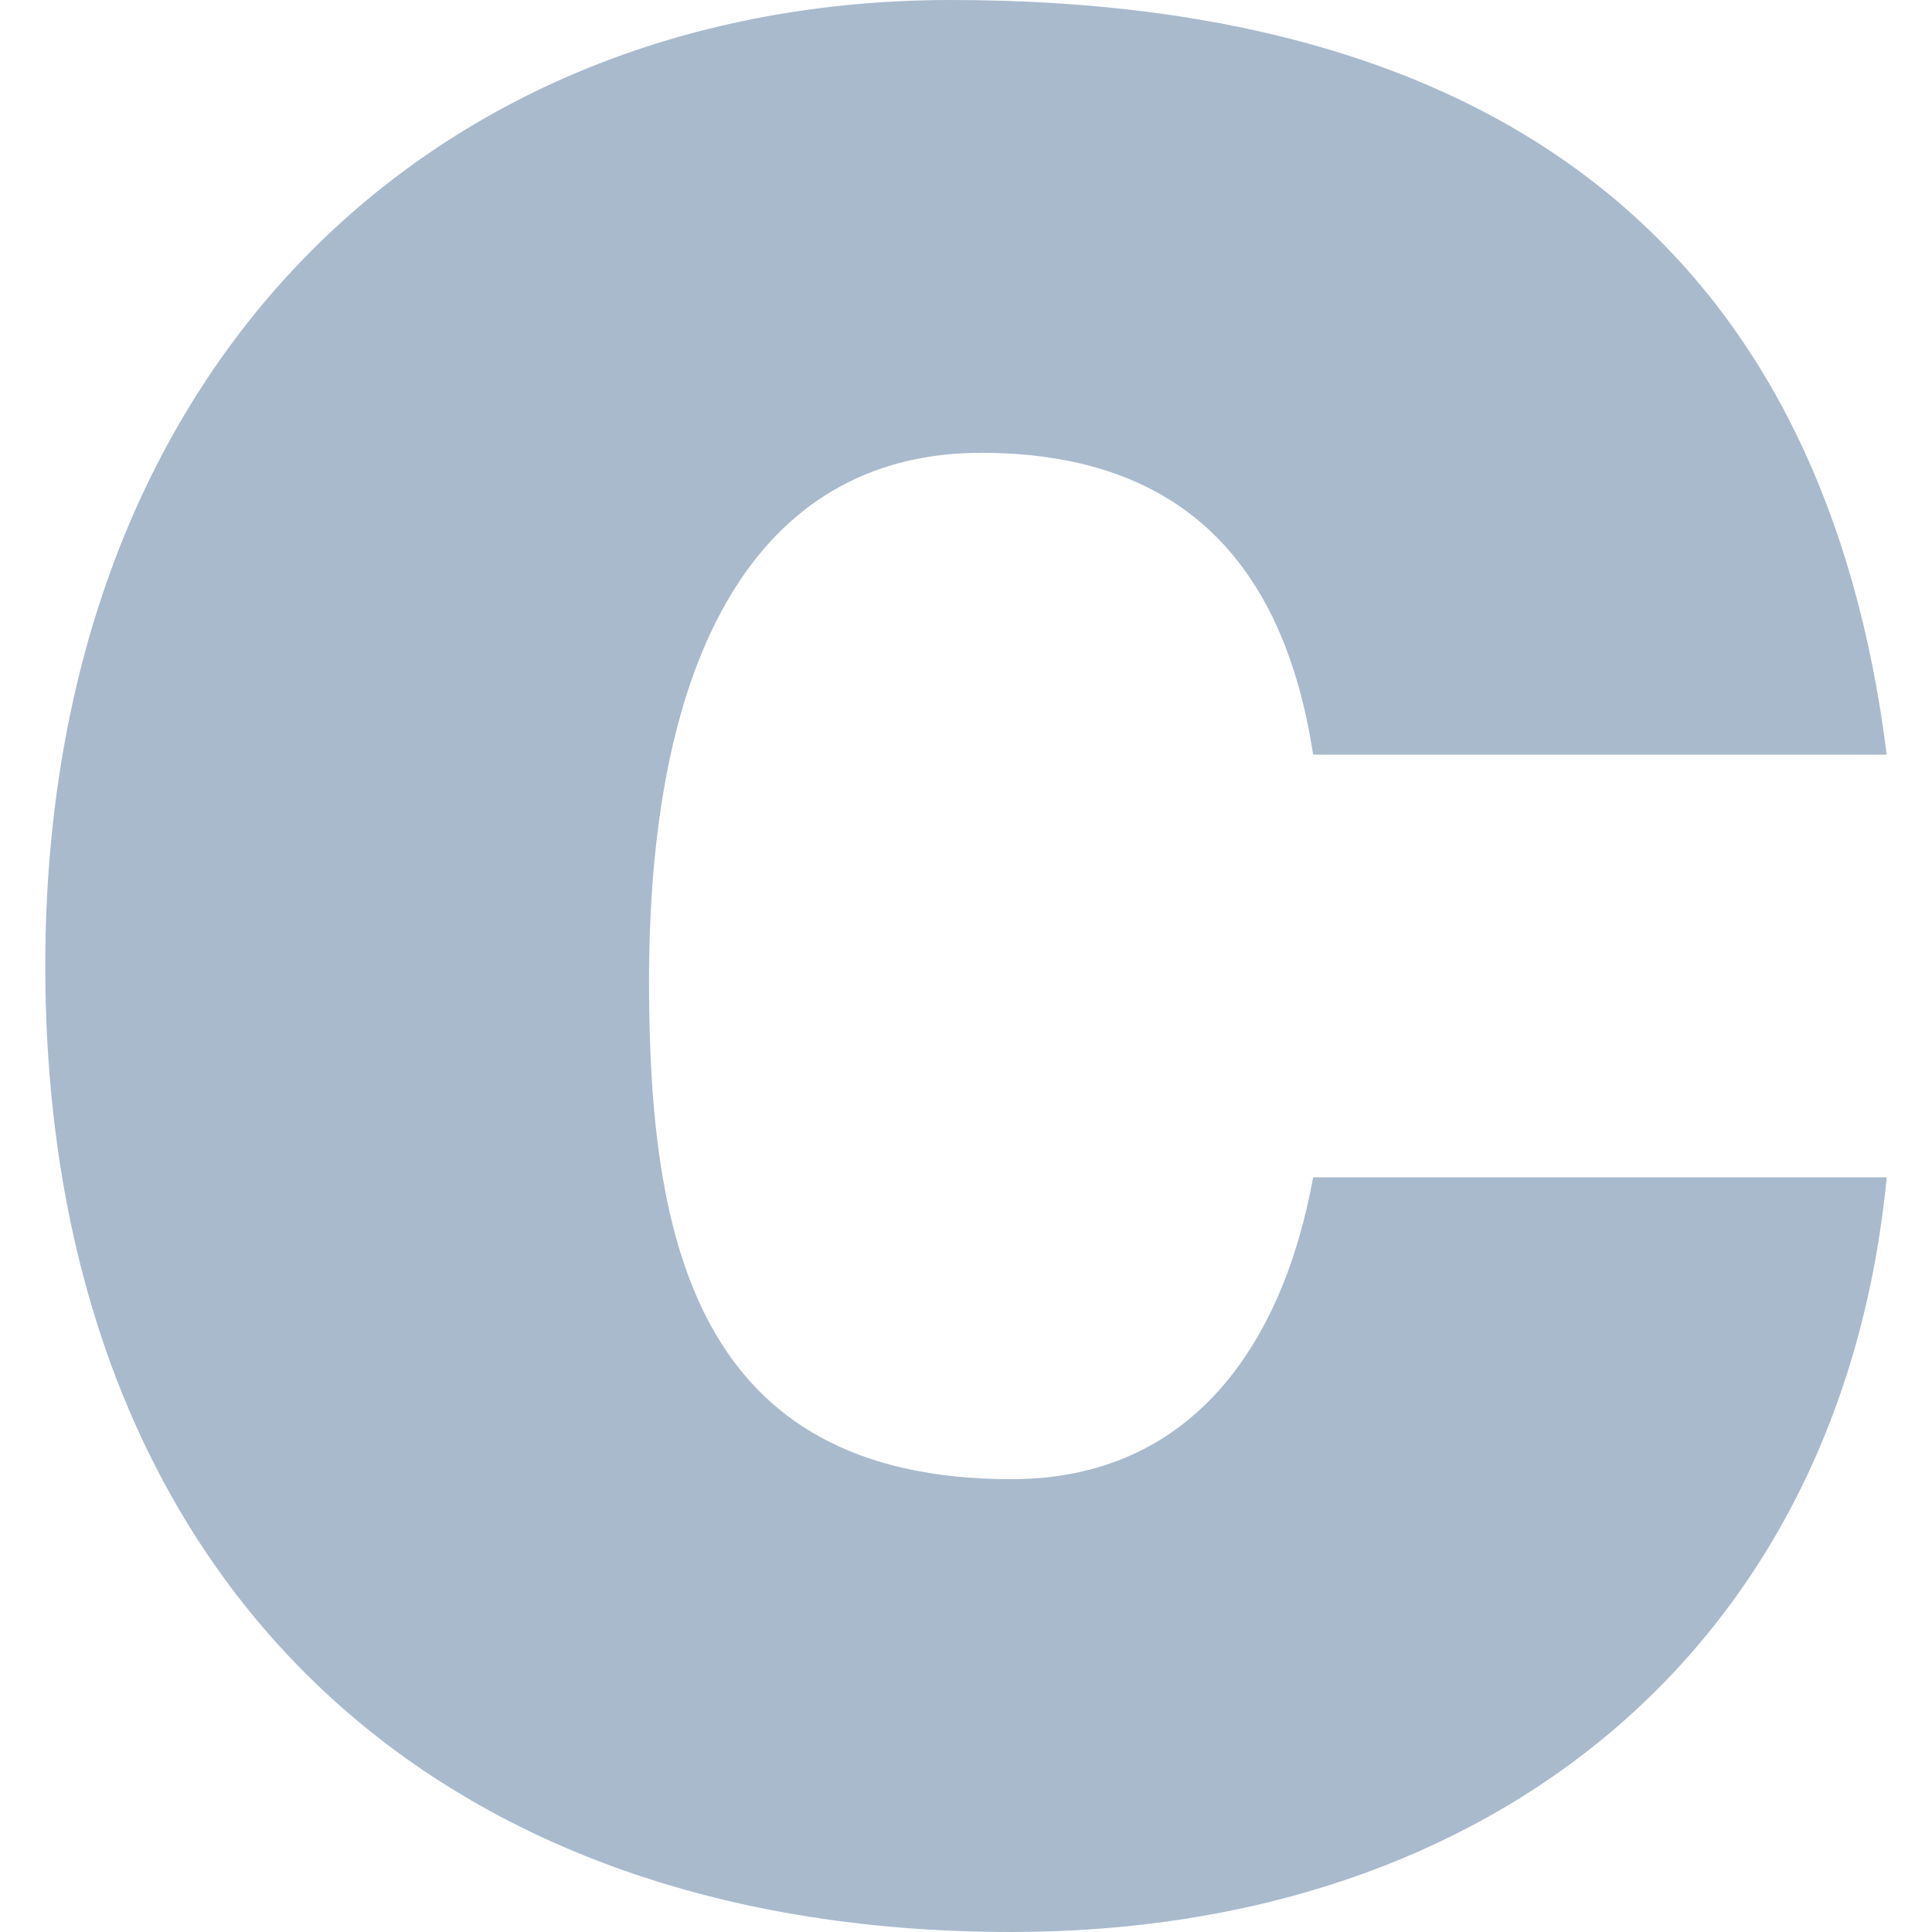
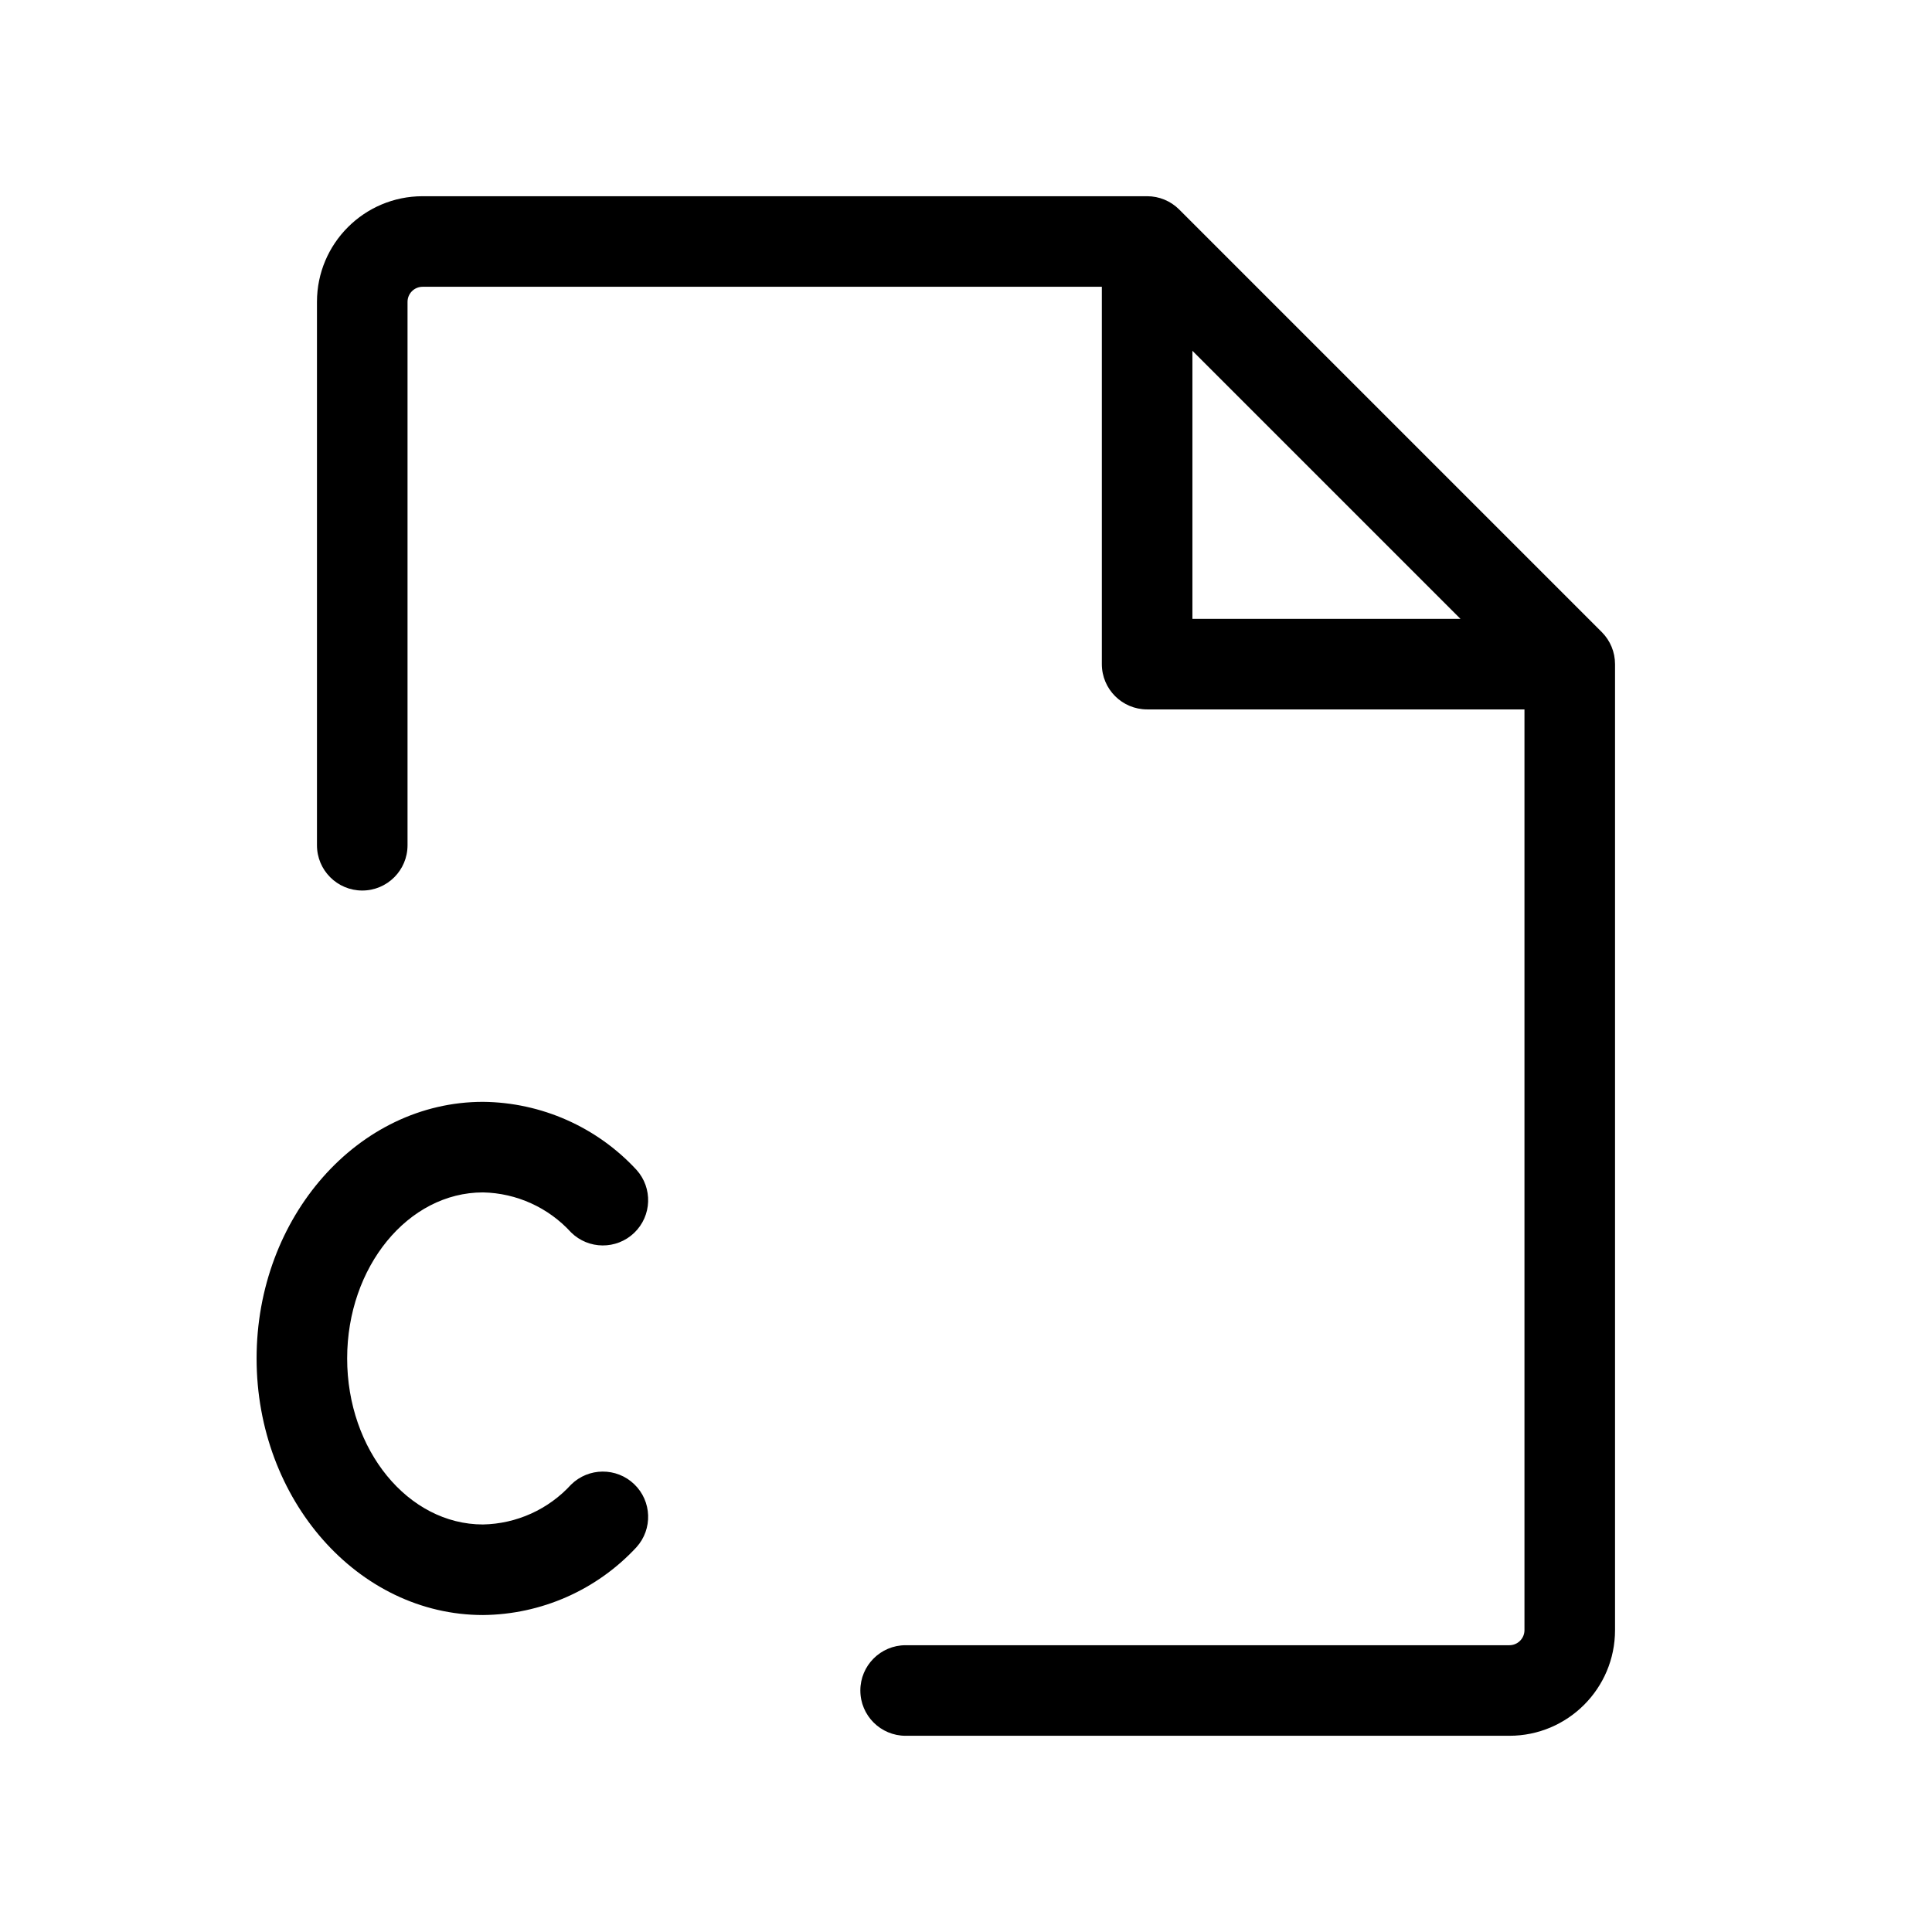
- <svg xmlns="http://www.w3.org/2000/svg" viewBox="0 0 128 128">
-   <path fill="#a9bacd" d="M125 50c-4-32-24-50-62-50C29 0 3 24 3 64c0 39 24 64 64 64 32 0 55-19 58-50H87c-2 11-8 20-20 20-21 0-24-16-24-33 0-23 8-35 22-35 13 0 20 7 22 20z" />
+ <svg xmlns="http://www.w3.org/2000/svg" viewBox="0 0 256 256" fill="currentColor">
+   <path d="M46,180c0,12.13,8.07,22,18,22a16.23,16.23,0,0,0,11.67-5.28,6,6,0,0,1,8.66,8.3A28.06,28.06,0,0,1,64,214c-16.54,0-30-15.25-30-34s13.46-34,30-34a28.06,28.06,0,0,1,20.33,9,6,6,0,0,1-8.66,8.3A16.23,16.23,0,0,0,64,158C54.07,158,46,167.87,46,180ZM214,88V216a14,14,0,0,1-14,14H120a6,6,0,0,1,0-12h80a2,2,0,0,0,2-2V94H152a6,6,0,0,1-6-6V38H56a2,2,0,0,0-2,2v72a6,6,0,0,1-12,0V40A14,14,0,0,1,56,26h96a6,6,0,0,1,4.25,1.76l56,56A6,6,0,0,1,214,88Zm-56-6h35.52L158,46.48Z" />
</svg>
